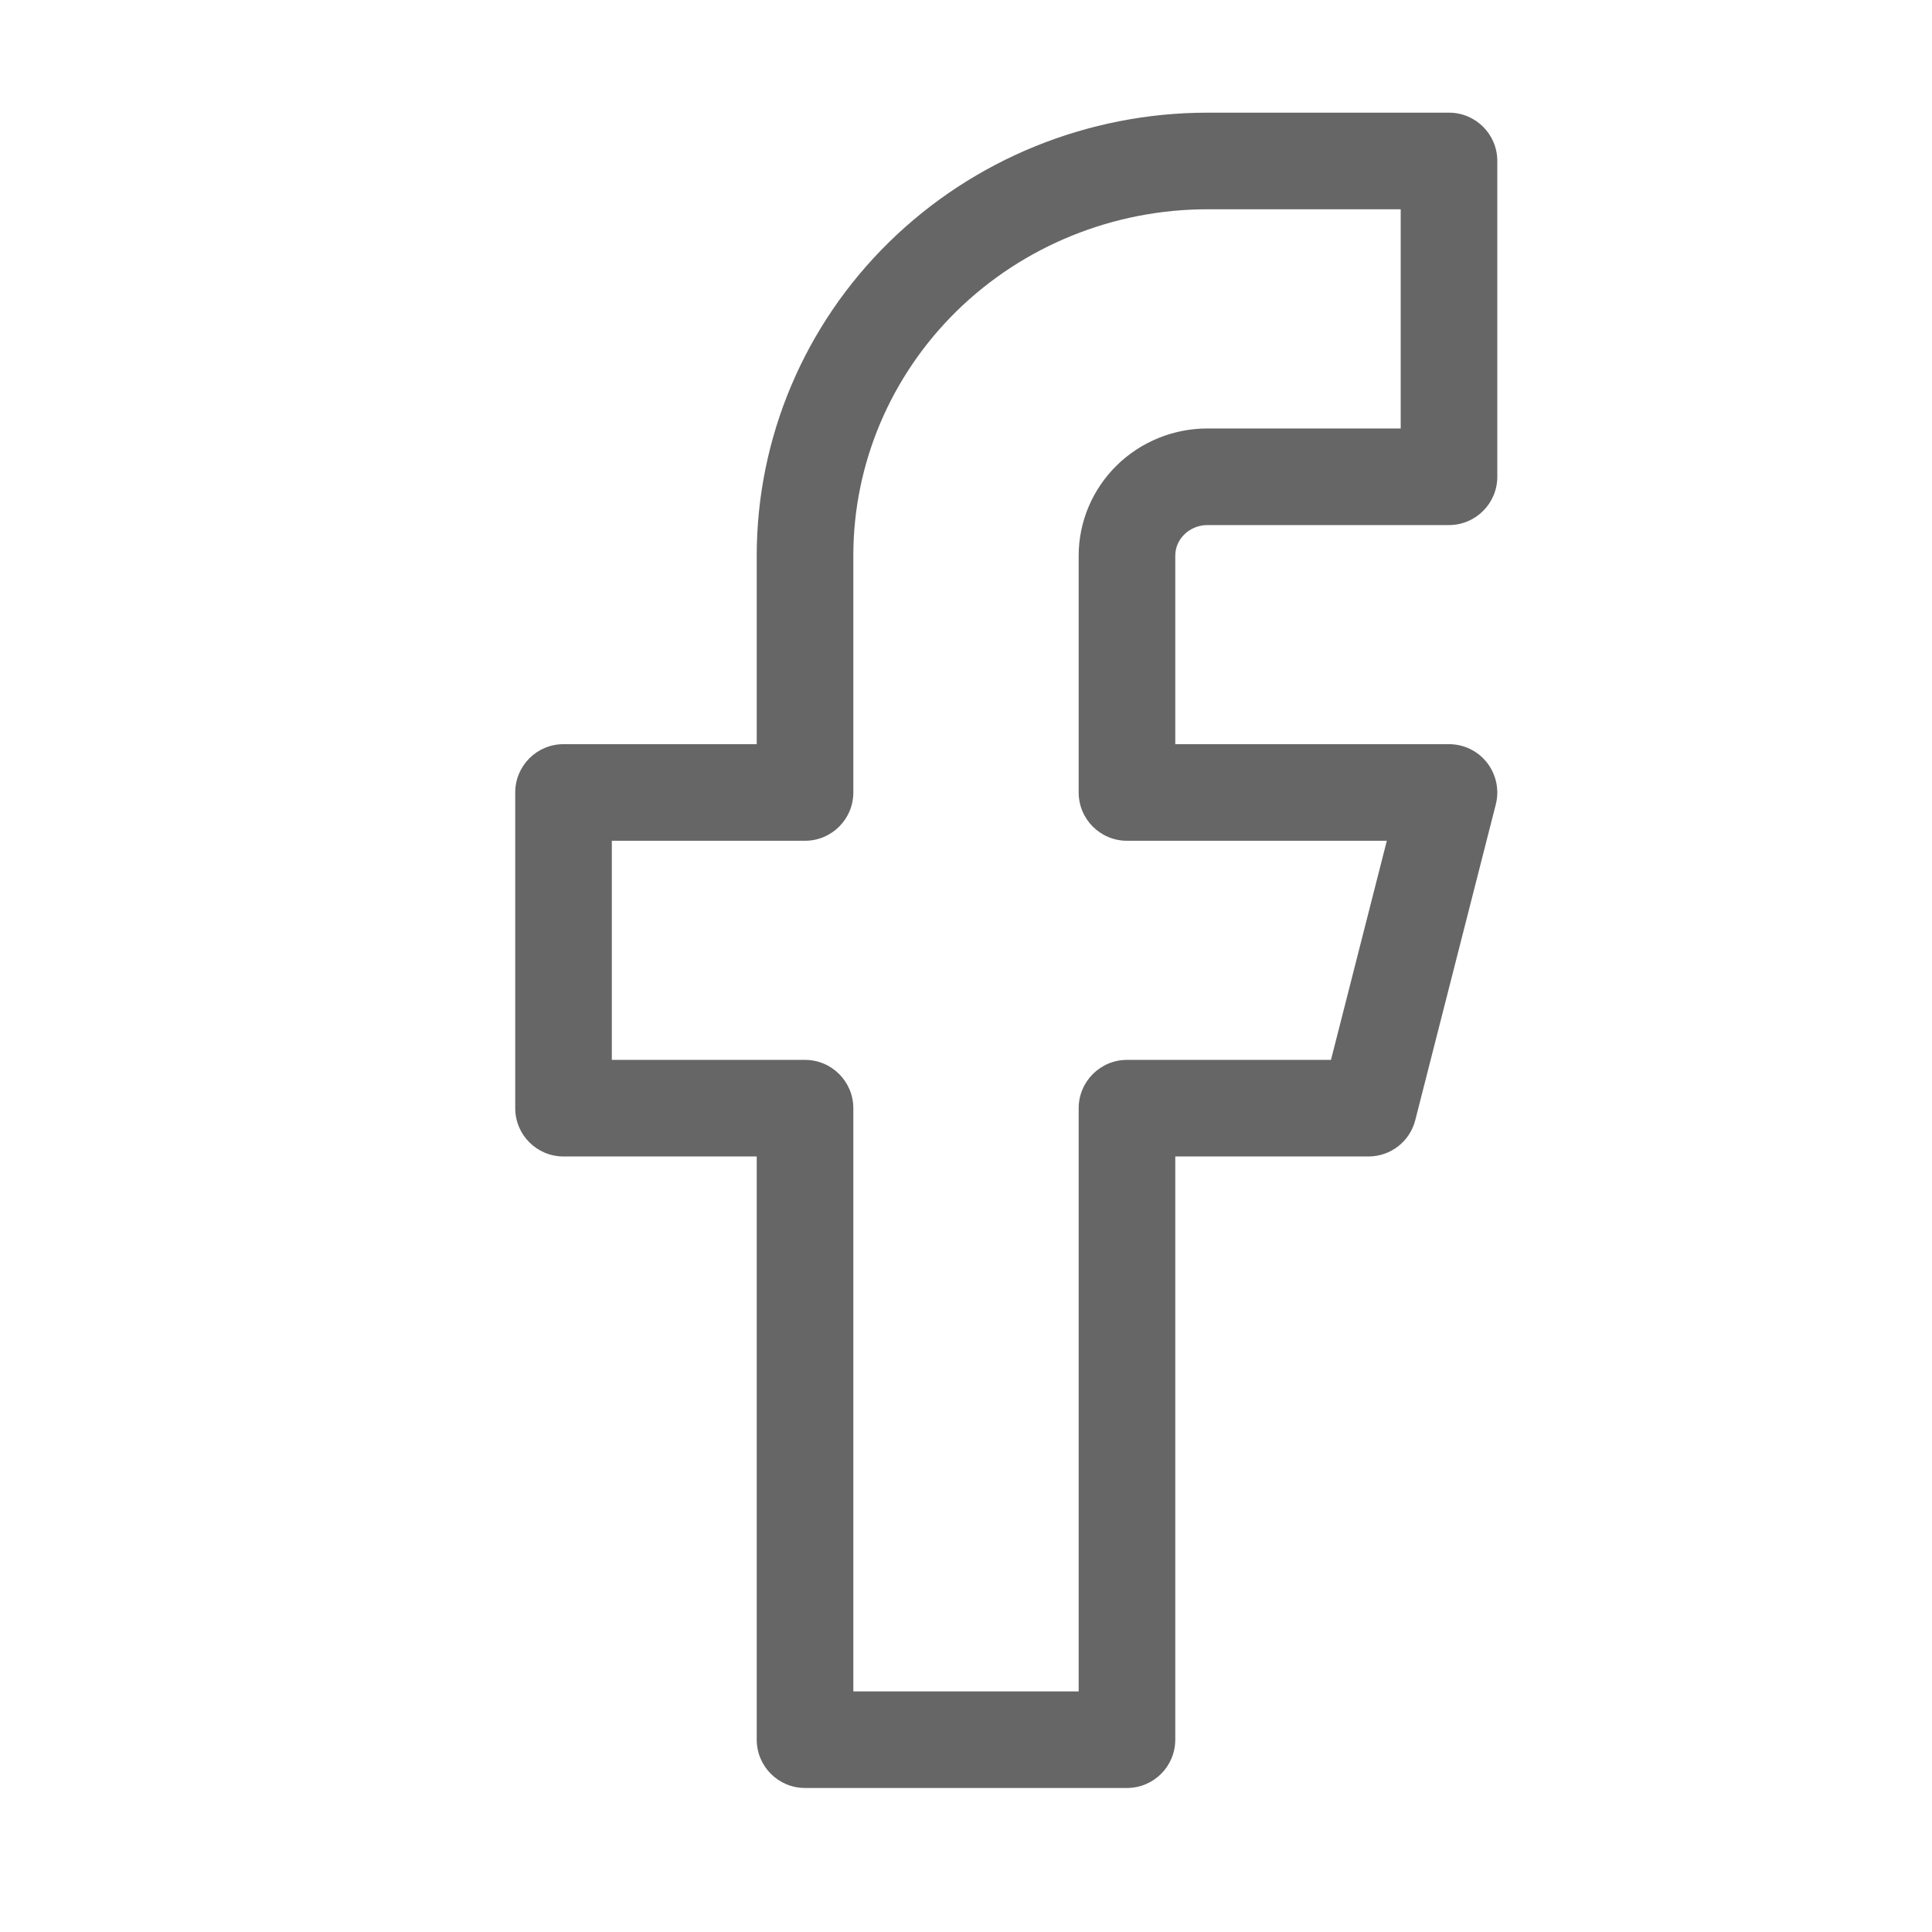
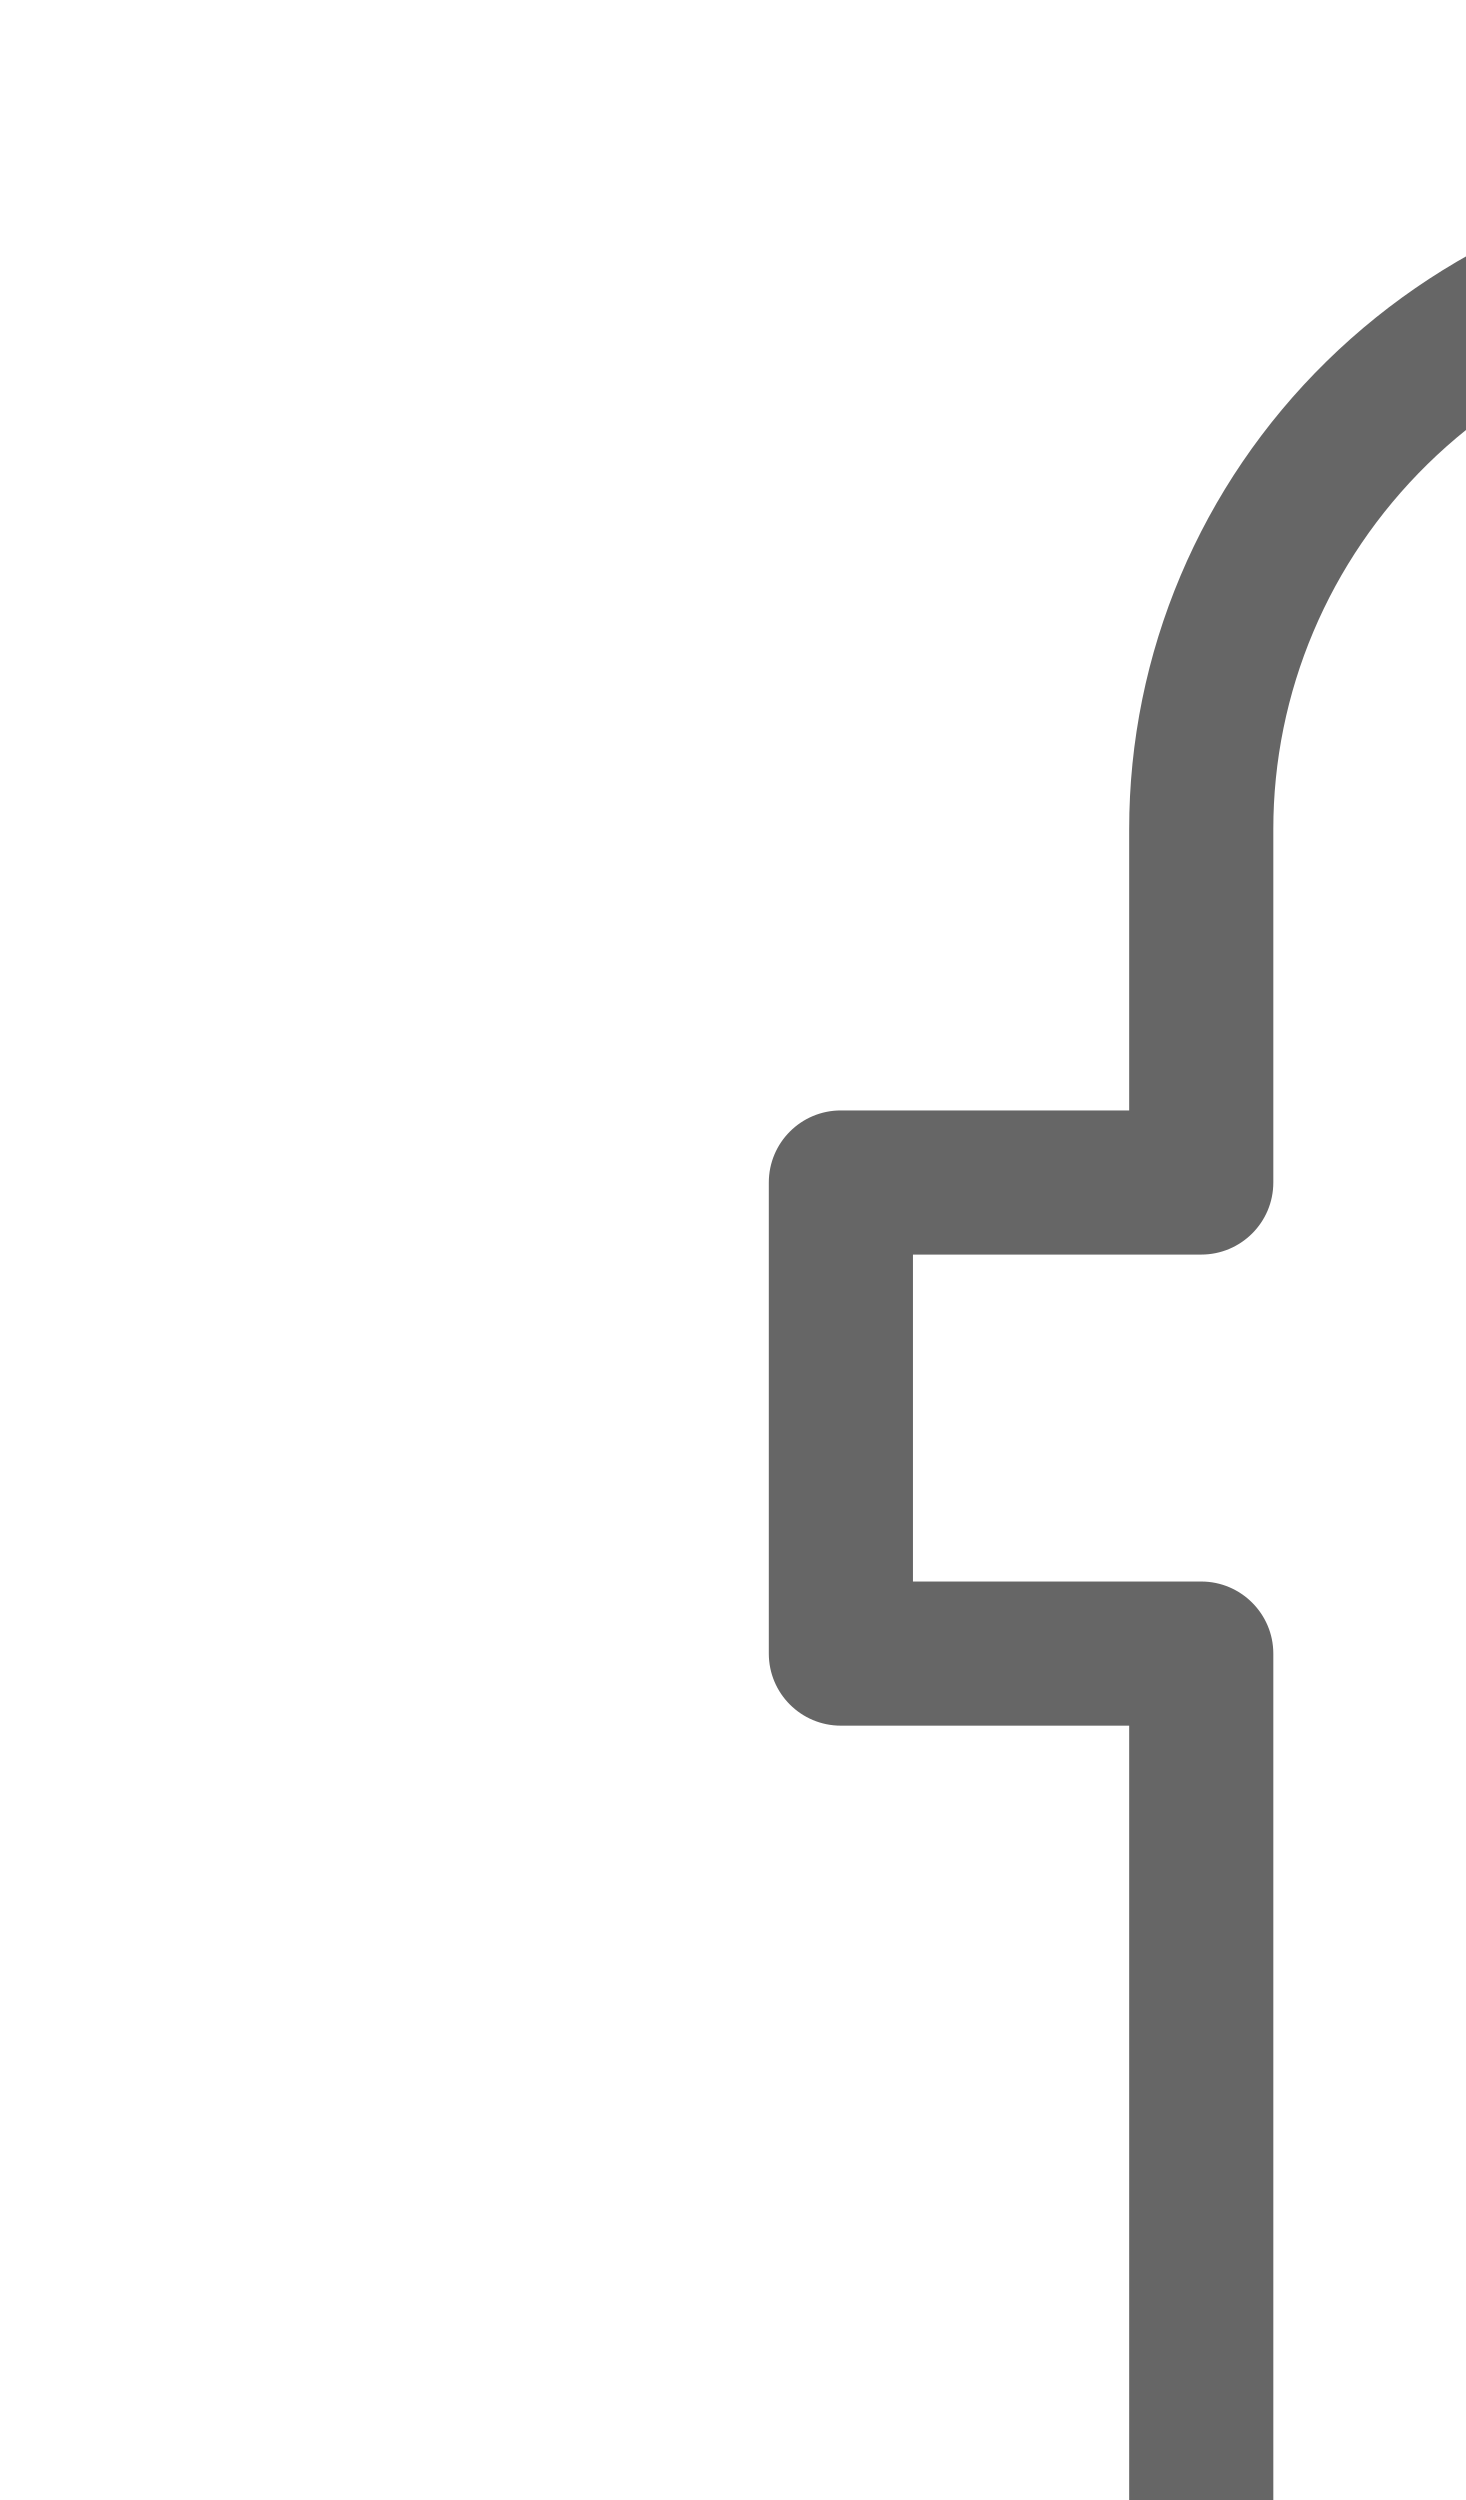
- <svg xmlns="http://www.w3.org/2000/svg" width="22" height="22" viewBox="0 0 22 22" fill="none">
+ <svg xmlns="http://www.w3.org/2000/svg" fill="none">
  <path fill-rule="evenodd" clip-rule="evenodd" d="M10.124 2.757C11.088 1.812 12.392 1.283 13.75 1.283H16.5C16.804 1.283 17.05 1.529 17.05 1.833V5.429C17.05 5.732 16.804 5.979 16.5 5.979H13.75C13.649 5.979 13.555 6.018 13.487 6.085C13.419 6.151 13.383 6.238 13.383 6.327V8.474H16.5C16.67 8.474 16.83 8.552 16.934 8.686C17.038 8.821 17.075 8.995 17.033 9.16L16.116 12.755C16.054 12.999 15.835 13.169 15.583 13.169H13.383V19.81C13.383 20.114 13.137 20.36 12.833 20.36H9.167C8.863 20.36 8.617 20.114 8.617 19.81V13.169H6.417C6.113 13.169 5.867 12.923 5.867 12.619V9.024C5.867 8.72 6.113 8.474 6.417 8.474H8.617V6.327C8.617 4.986 9.16 3.702 10.124 2.757ZM13.75 2.383C12.677 2.383 11.65 2.801 10.894 3.542C10.139 4.283 9.717 5.285 9.717 6.327V9.024C9.717 9.328 9.47 9.574 9.167 9.574H6.967V12.069H9.167C9.47 12.069 9.717 12.316 9.717 12.619V19.26H12.283V12.619C12.283 12.316 12.53 12.069 12.833 12.069H15.156L15.792 9.574H12.833C12.53 9.574 12.283 9.328 12.283 9.024V6.327C12.283 5.94 12.441 5.57 12.717 5.299C12.993 5.029 13.364 4.879 13.75 4.879H15.95V2.383H13.75Z" fill="#666666" />
</svg>
